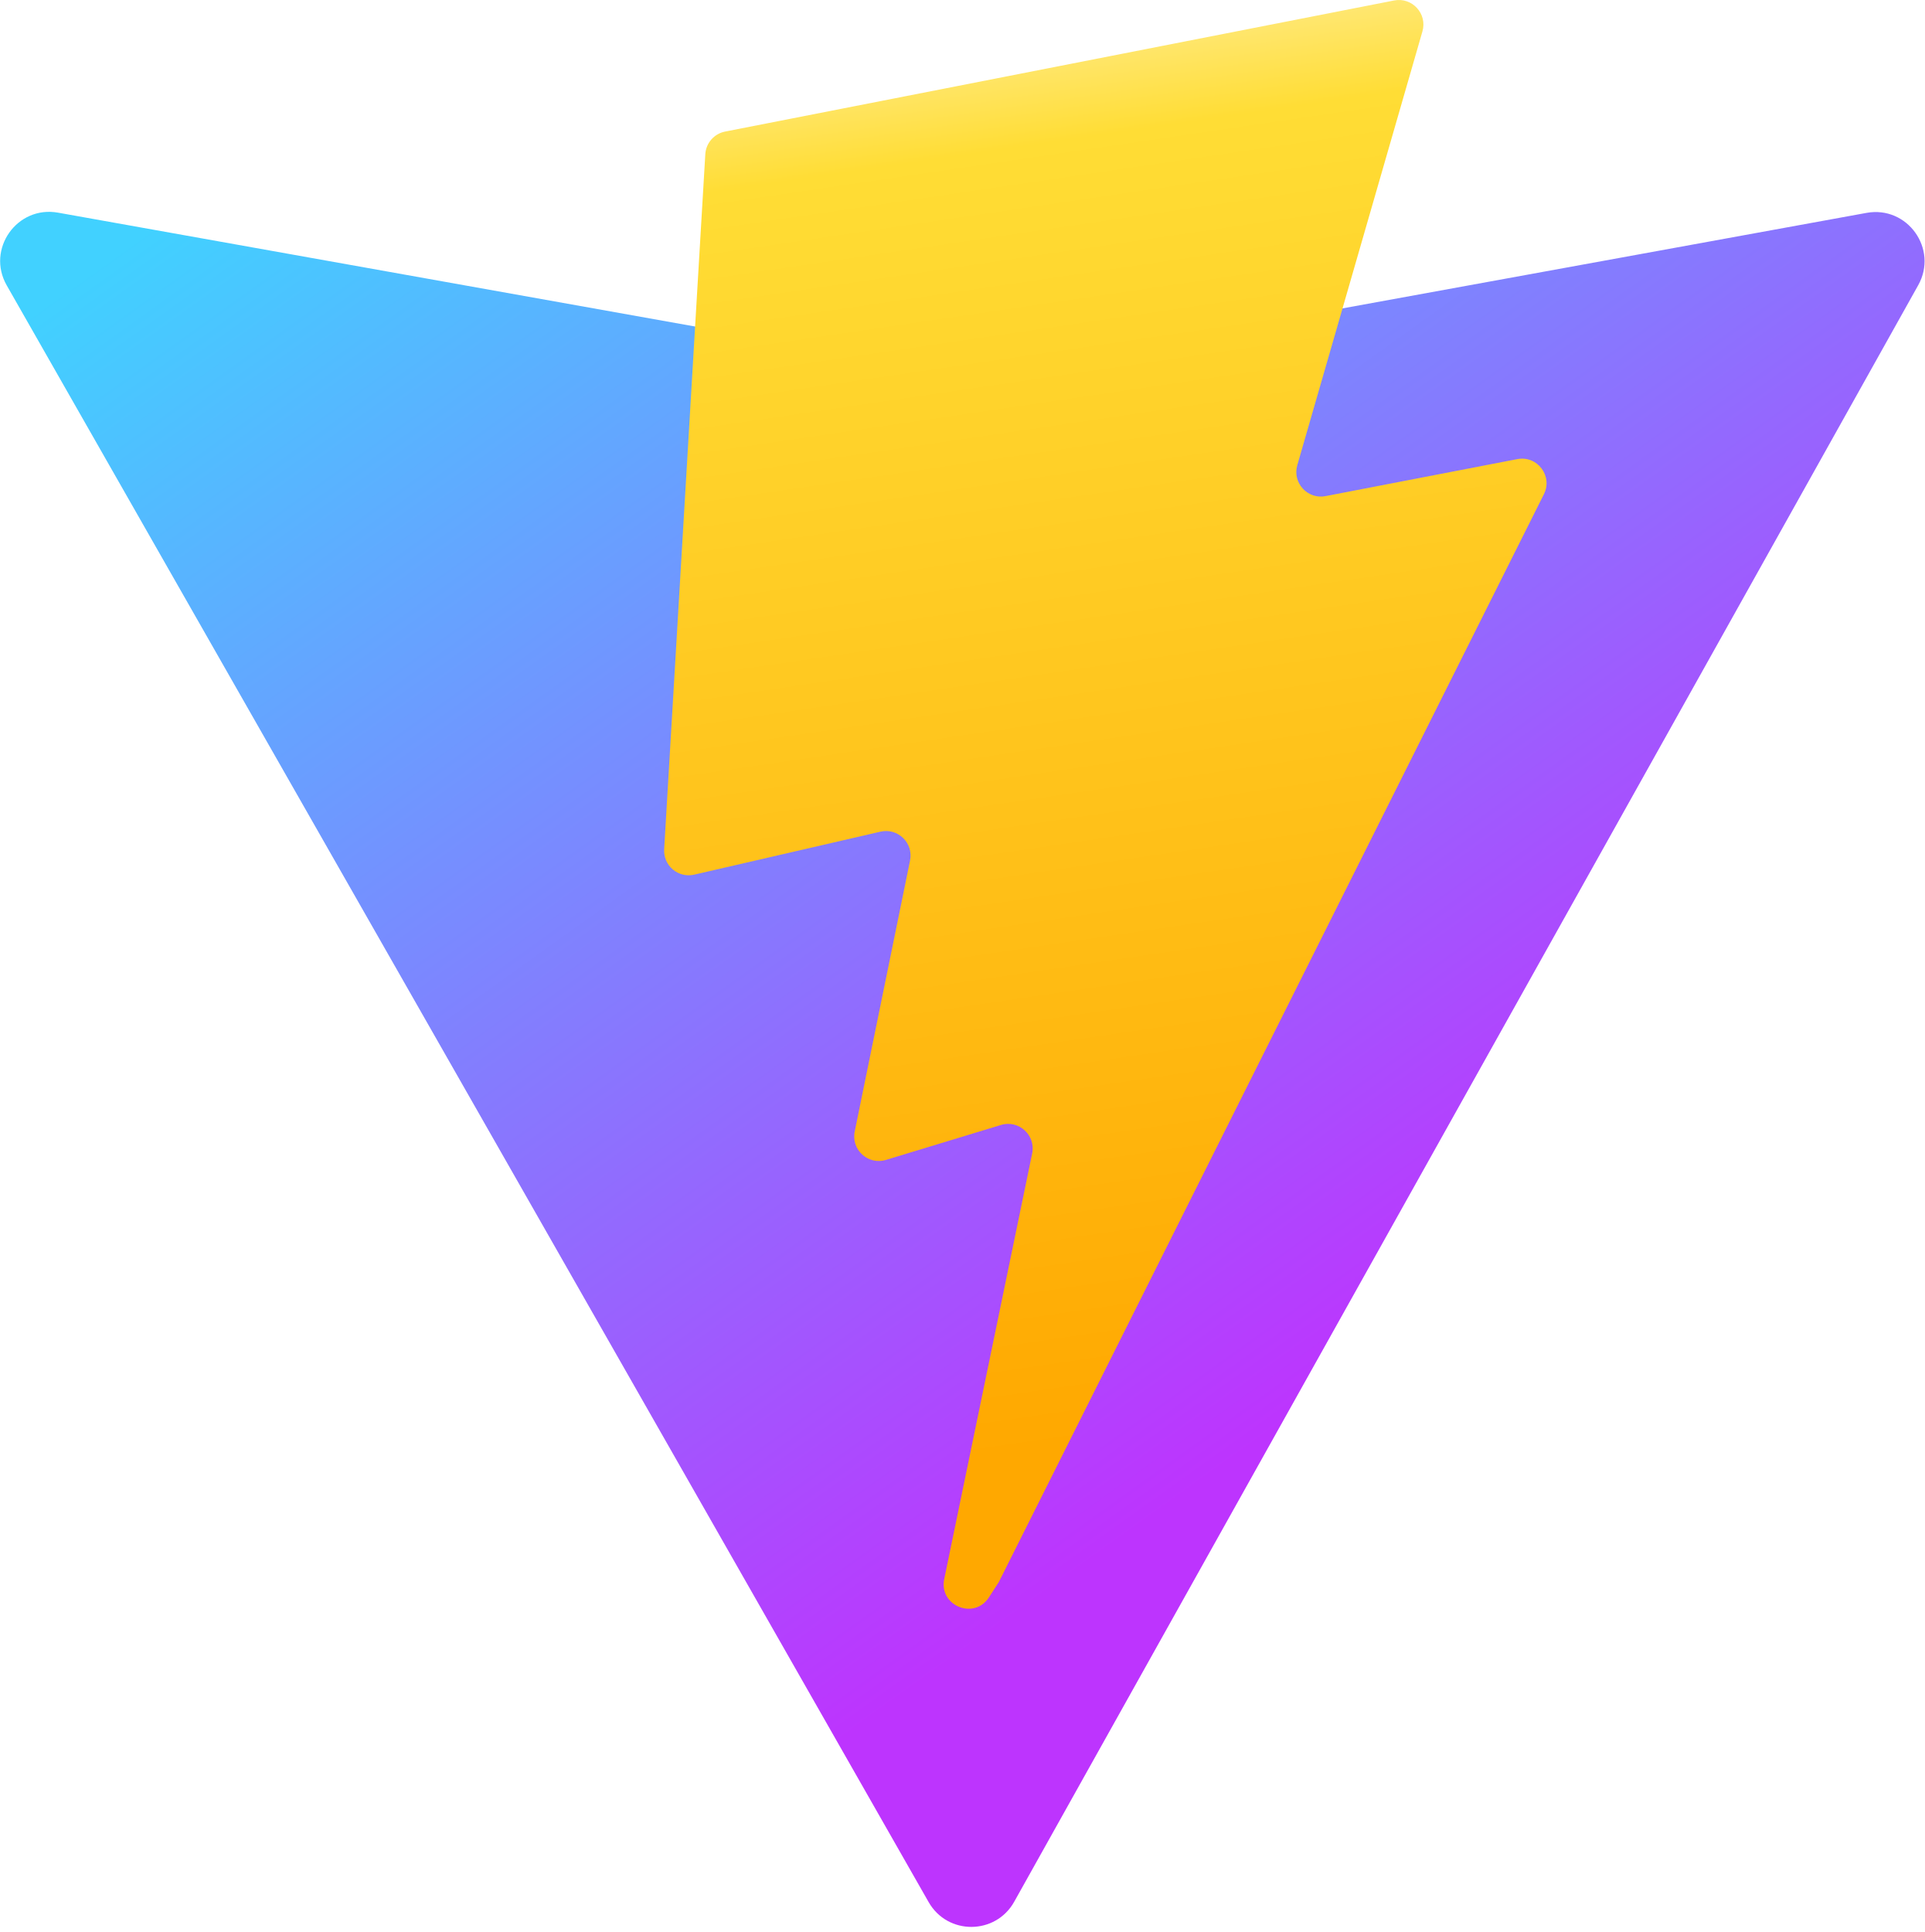
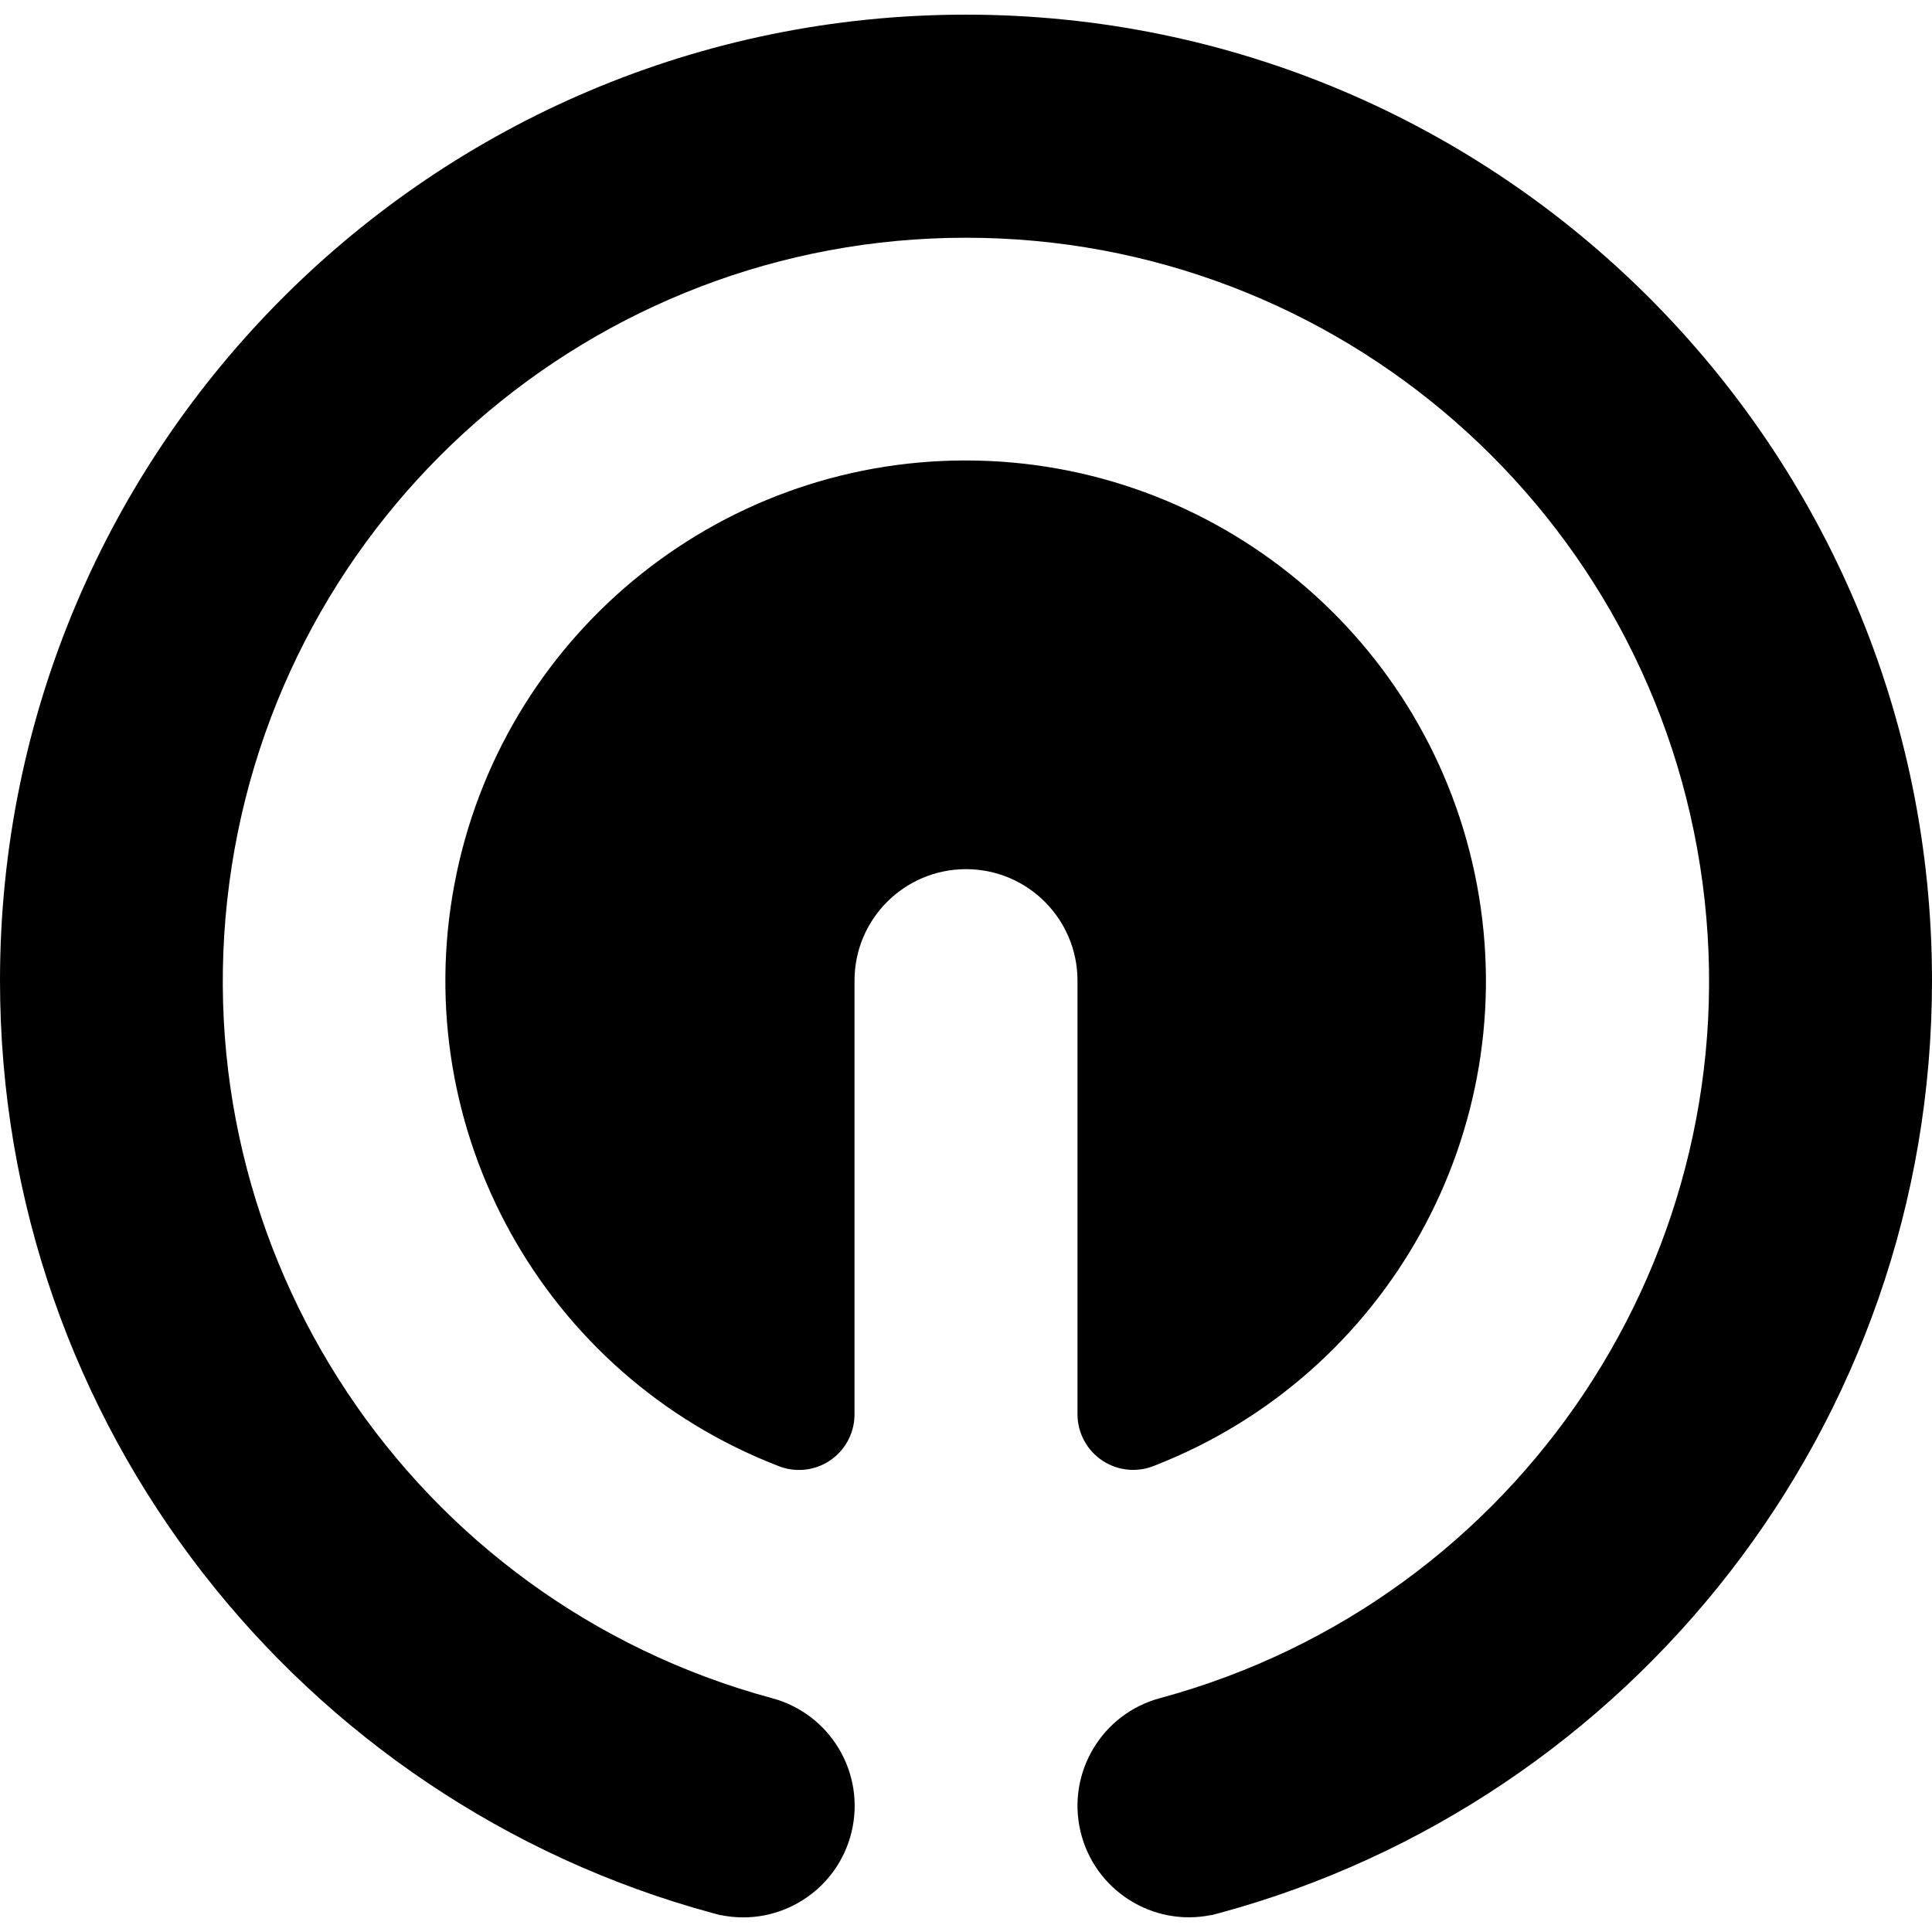
- <svg xmlns="http://www.w3.org/2000/svg" aria-hidden="true" role="img" class="iconify iconify--logos" width="31.88" height="32" preserveAspectRatio="xMidYMid meet" viewBox="0 0 256 257">
-   <defs>
-     <linearGradient id="IconifyId1813088fe1fbc01fb466" x1="-.828%" x2="57.636%" y1="7.652%" y2="78.411%">
-       <stop offset="0%" stop-color="#41D1FF" />
-       <stop offset="100%" stop-color="#BD34FE" />
-     </linearGradient>
-     <linearGradient id="IconifyId1813088fe1fbc01fb467" x1="43.376%" x2="50.316%" y1="2.242%" y2="89.03%">
-       <stop offset="0%" stop-color="#FFEA83" />
-       <stop offset="8.333%" stop-color="#FFDD35" />
-       <stop offset="100%" stop-color="#FFA800" />
-     </linearGradient>
-   </defs>
-   <path fill="url(#IconifyId1813088fe1fbc01fb466)" d="M255.153 37.938L134.897 252.976c-2.483 4.44-8.862 4.466-11.382.048L.875 37.958c-2.746-4.814 1.371-10.646 6.827-9.67l120.385 21.517a6.537 6.537 0 0 0 2.322-.004l117.867-21.483c5.438-.991 9.574 4.796 6.877 9.62Z" />
-   <path fill="url(#IconifyId1813088fe1fbc01fb467)" d="M185.432.063L96.44 17.501a3.268 3.268 0 0 0-2.634 3.014l-5.474 92.456a3.268 3.268 0 0 0 3.997 3.378l24.777-5.718c2.318-.535 4.413 1.507 3.936 3.838l-7.361 36.047c-.495 2.426 1.782 4.5 4.151 3.78l15.304-4.649c2.372-.72 4.652 1.36 4.15 3.788l-11.698 56.621c-.732 3.542 3.979 5.473 5.943 2.437l1.313-2.028l72.516-144.72c1.215-2.423-.88-5.186-3.54-4.672l-25.505 4.922c-2.396.462-4.435-1.77-3.759-4.114l16.646-57.705c.677-2.35-1.37-4.583-3.769-4.113Z" />
+ <svg xmlns="http://www.w3.org/2000/svg" role="img" viewBox="0 0 24 24">
+   <path d="M14.346 18.205A6.464 6.464 0 0 0 12 5.72a6.462 6.462 0 0 0-2.346 12.485.69.69 0 0 0 .961-.623v-5.4a1.385 1.385 0 1 1 2.77 0v5.4a.692.692 0 0 0 .961.623zm.809 5.558C20.252 22.378 24 17.718 24 12.182c0-6.627-5.373-12-12-12s-12 5.373-12 12c0 5.536 3.748 10.196 8.845 11.581a.7.7 0 0 0 .049.013l.059.016.001-.002a1.385 1.385 0 0 0 .635-2.695 9.231 9.231 0 1 1 4.824-.001 1.385 1.385 0 0 0 .635 2.695l.001.002.059-.016.049-.013z" />
</svg>
